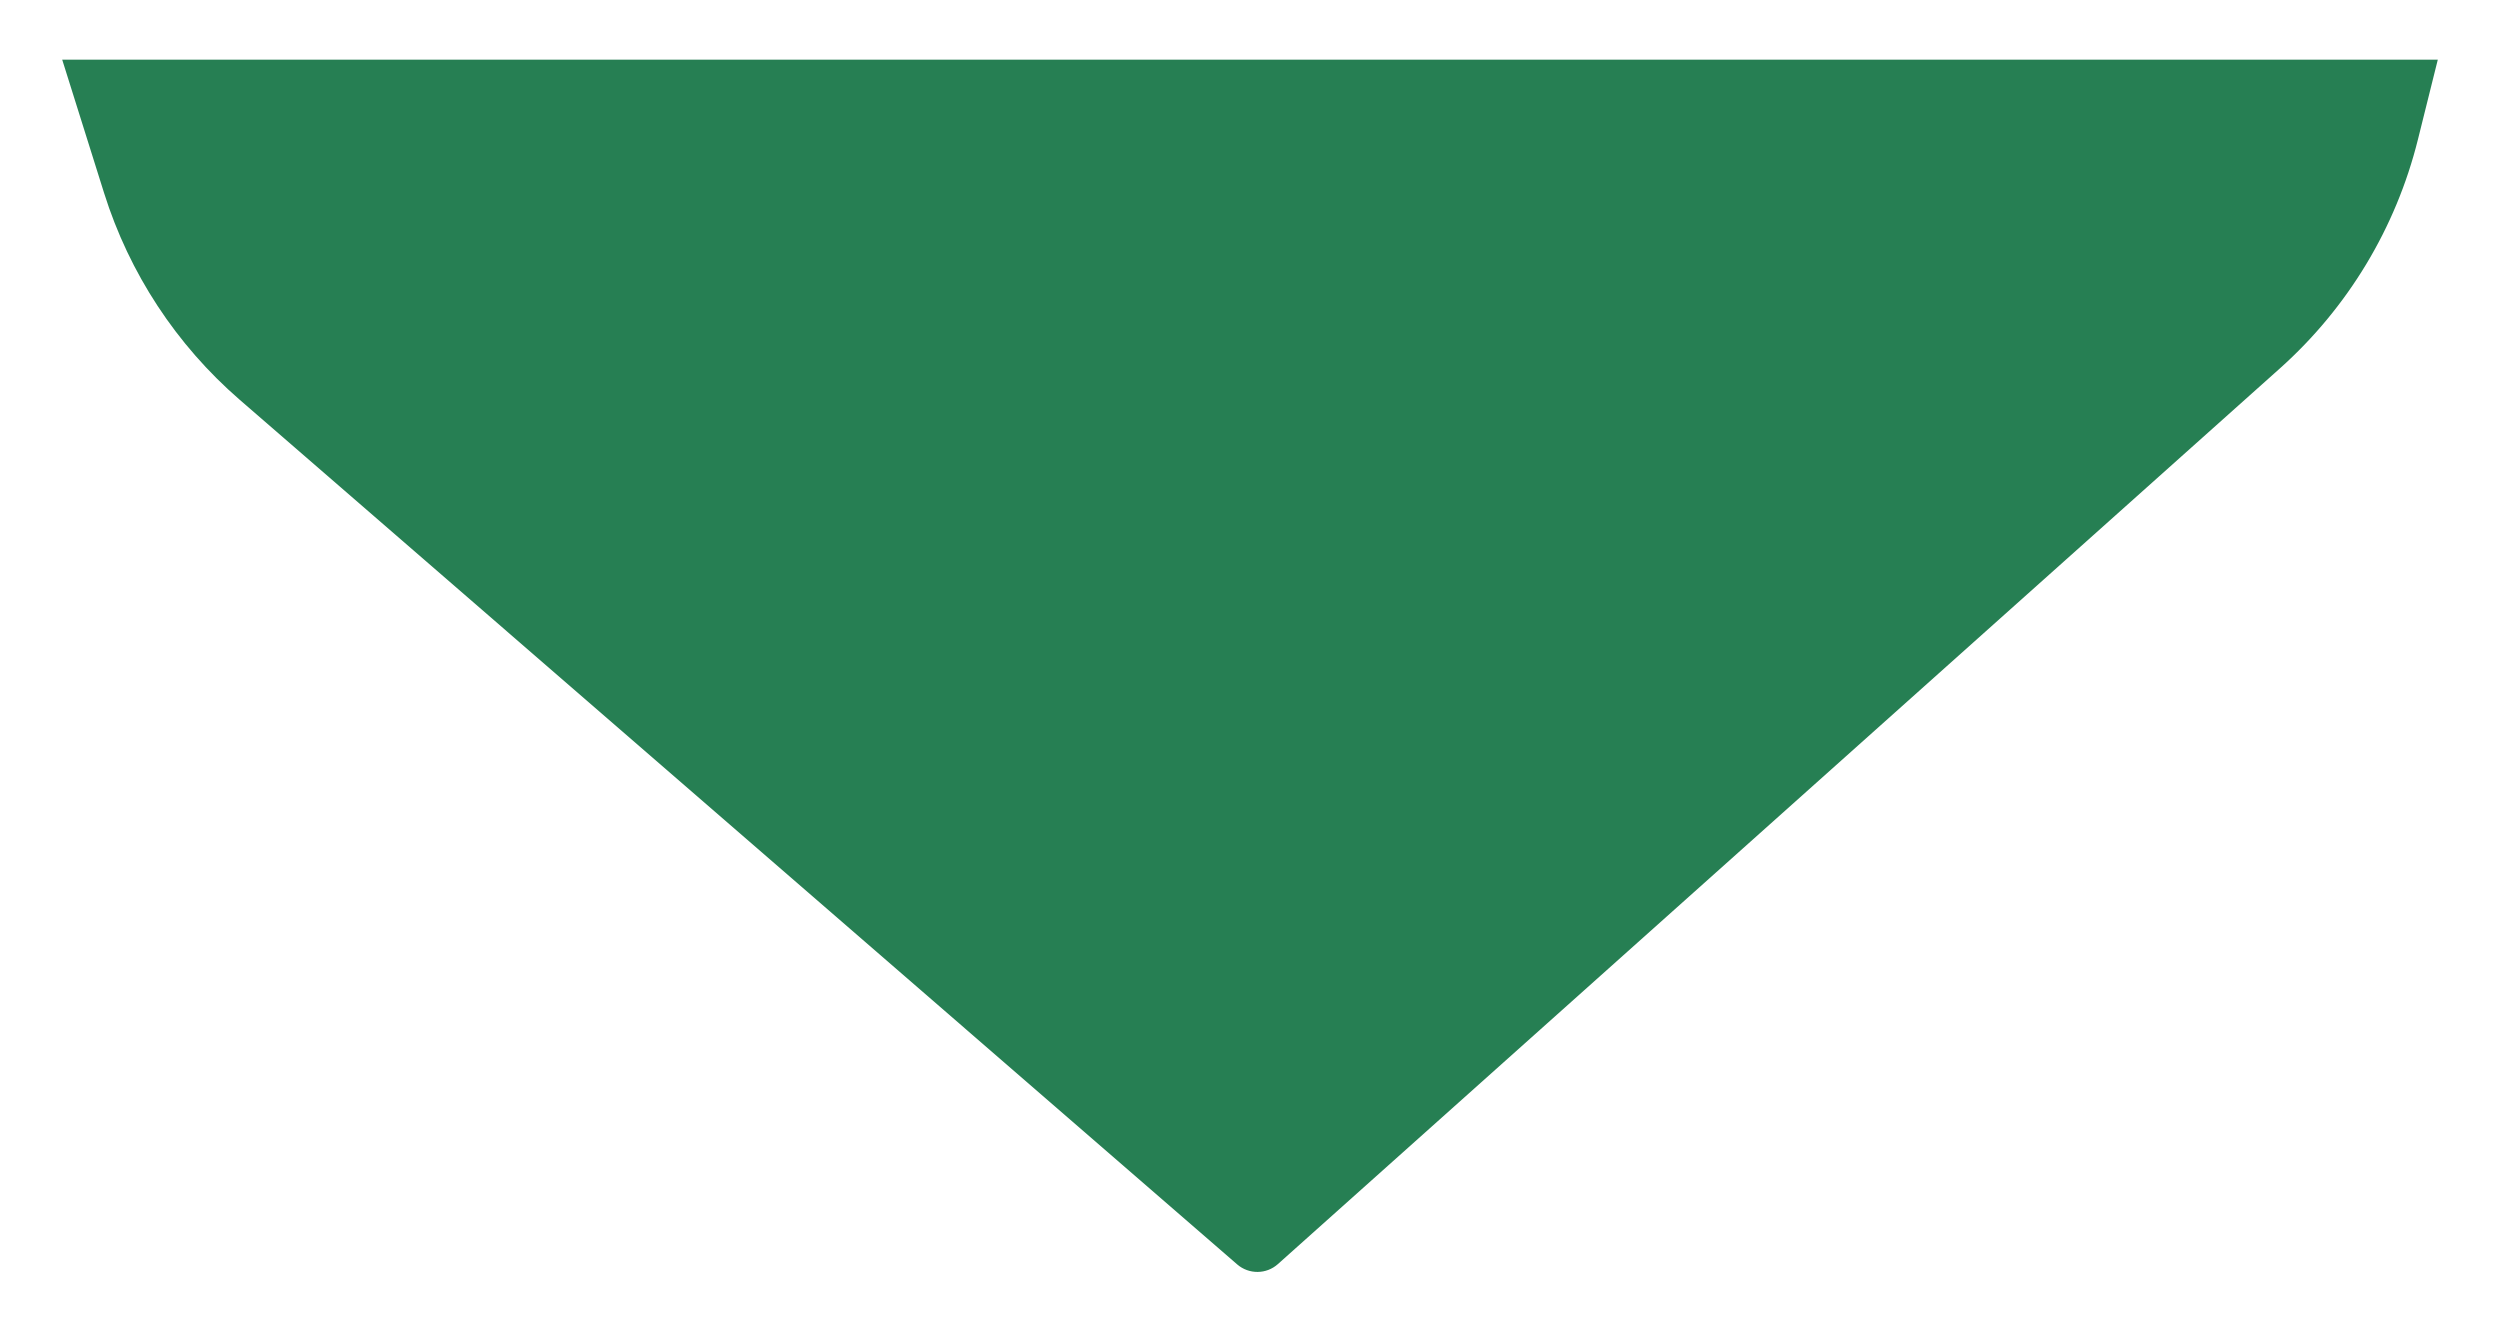
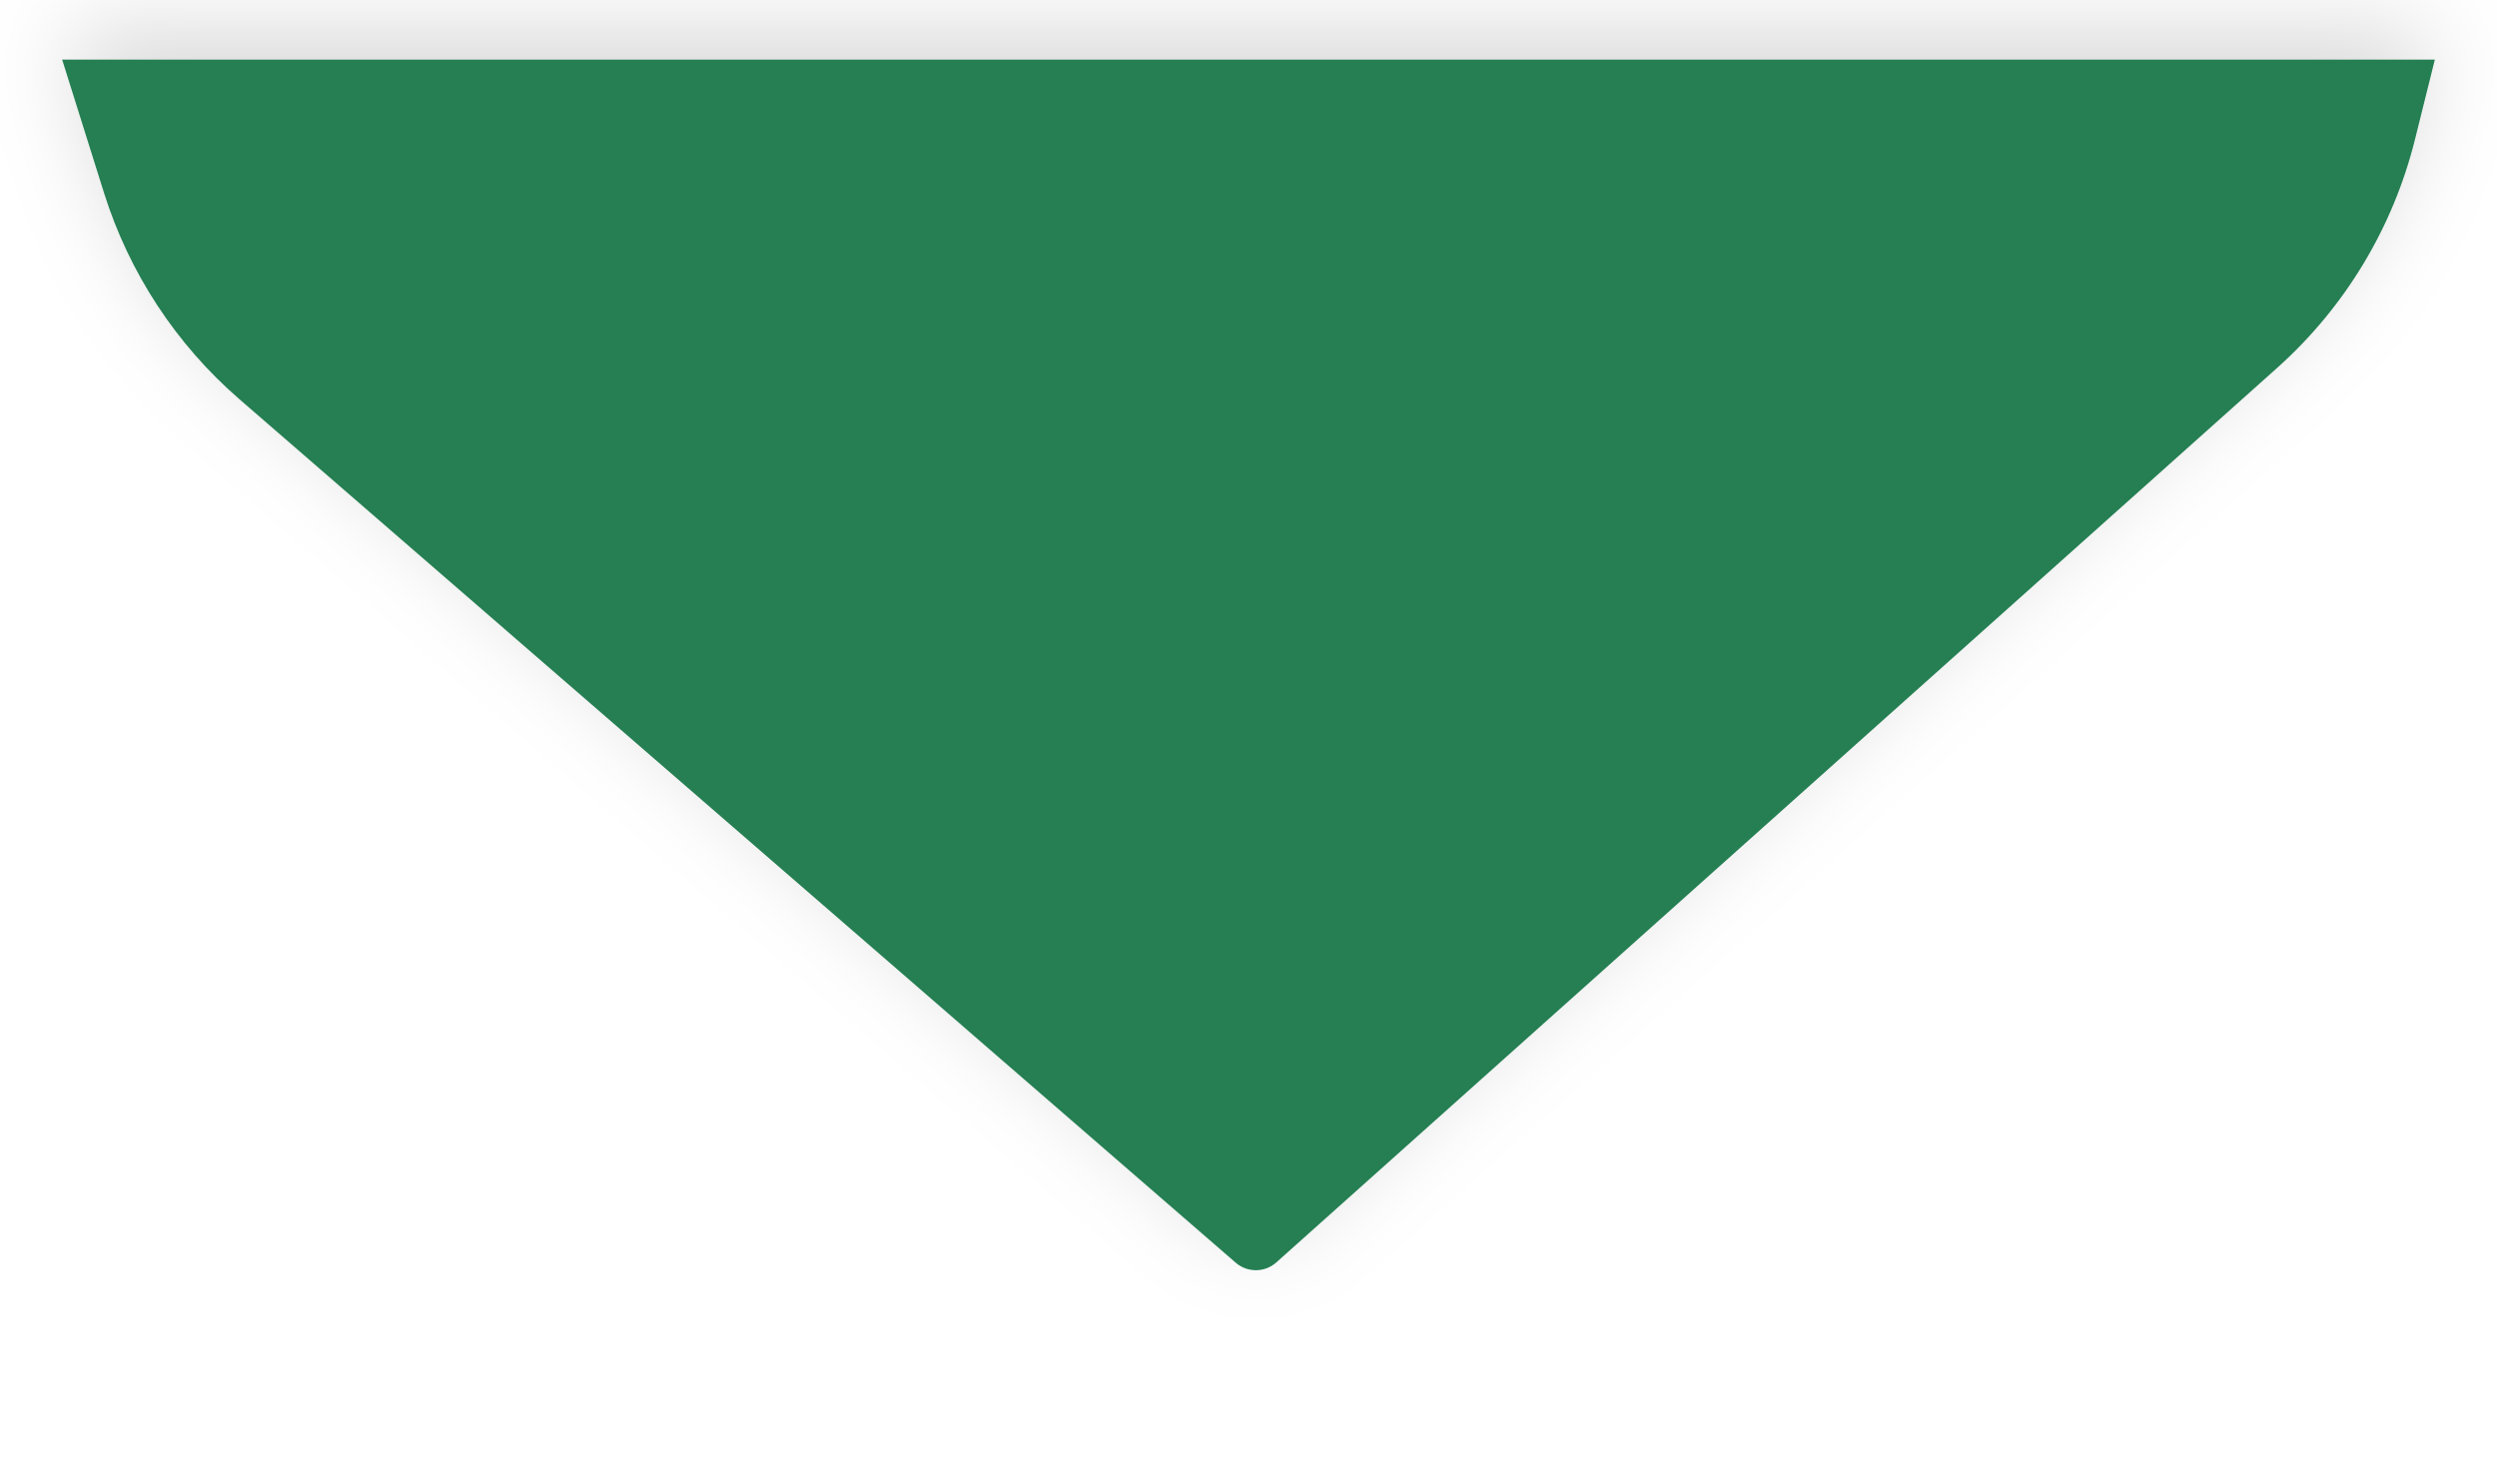
- <svg xmlns="http://www.w3.org/2000/svg" id="_레이어_1" data-name="레이어 1" viewBox="0 0 325.17 173.2">
+ <svg xmlns="http://www.w3.org/2000/svg" id="_레이어_1" data-name="레이어 1" viewBox="0 0 325.17 193.2">
  <defs>
    <style>
      .cls-1 {
        fill: none;
      }

      .cls-2 {
        fill: #267f53;
      }

      .cls-3 {
        clip-path: url(#clippath);
      }
    </style>
    <clipPath id="clippath">
      <path class="cls-1" d="M311.63,148.09l5.45,17.35H8.09l2.59-10.4c2.86-11.49,9.11-21.85,17.93-29.74L158.96,8.78c1.5-1.34,3.76-1.36,5.29-.04l129.74,112.46c8.26,7.16,14.36,16.46,17.64,26.89Z" />
    </clipPath>
+     <filter id="flap-shadow" x="-5%" y="-5%" width="110%" height="130%">
+       <feDropShadow dx="0" dy="4" stdDeviation="6" flood-color="#000000" flood-opacity="0.15" />
+     </filter>
  </defs>
-   <g transform="rotate(180 162.585 86.6)">
+   <g transform="rotate(180 162.585 86.6)" filter="url(#flap-shadow)">
    <g class="cls-3">
      <rect class="cls-2" x="-2.06" y="-59.09" width="329.28" height="291.39" />
    </g>
  </g>
</svg>
